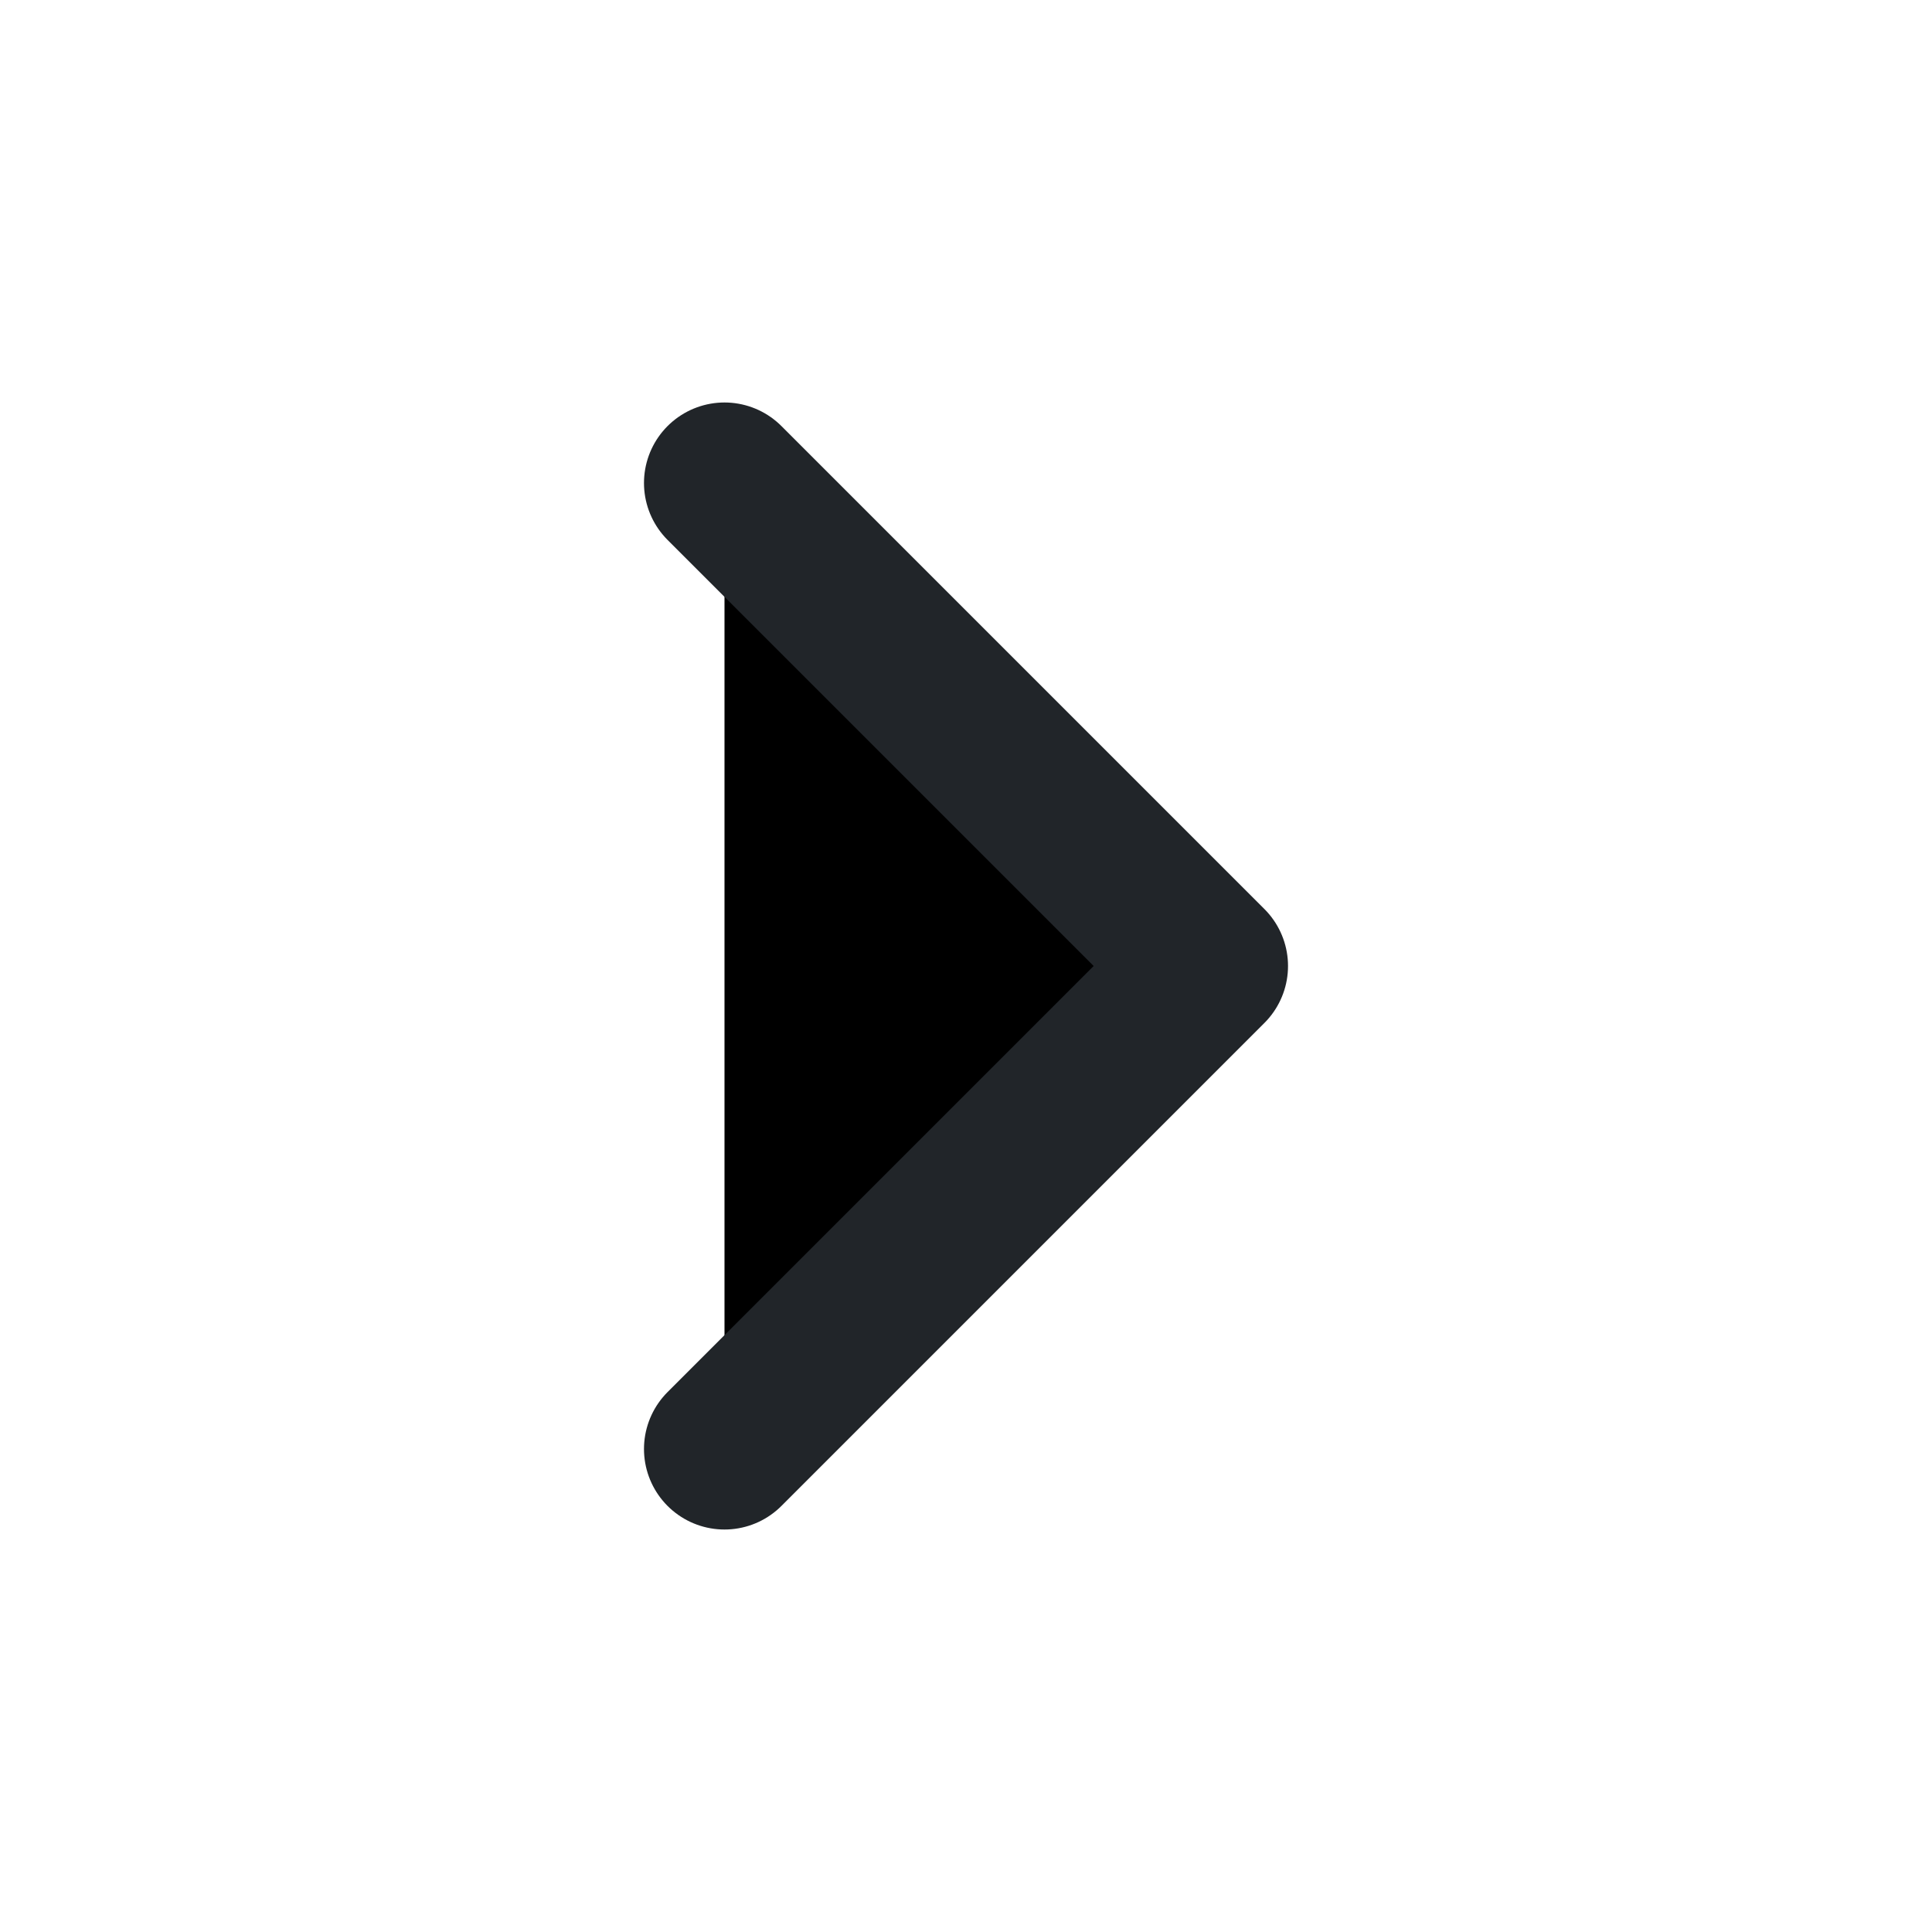
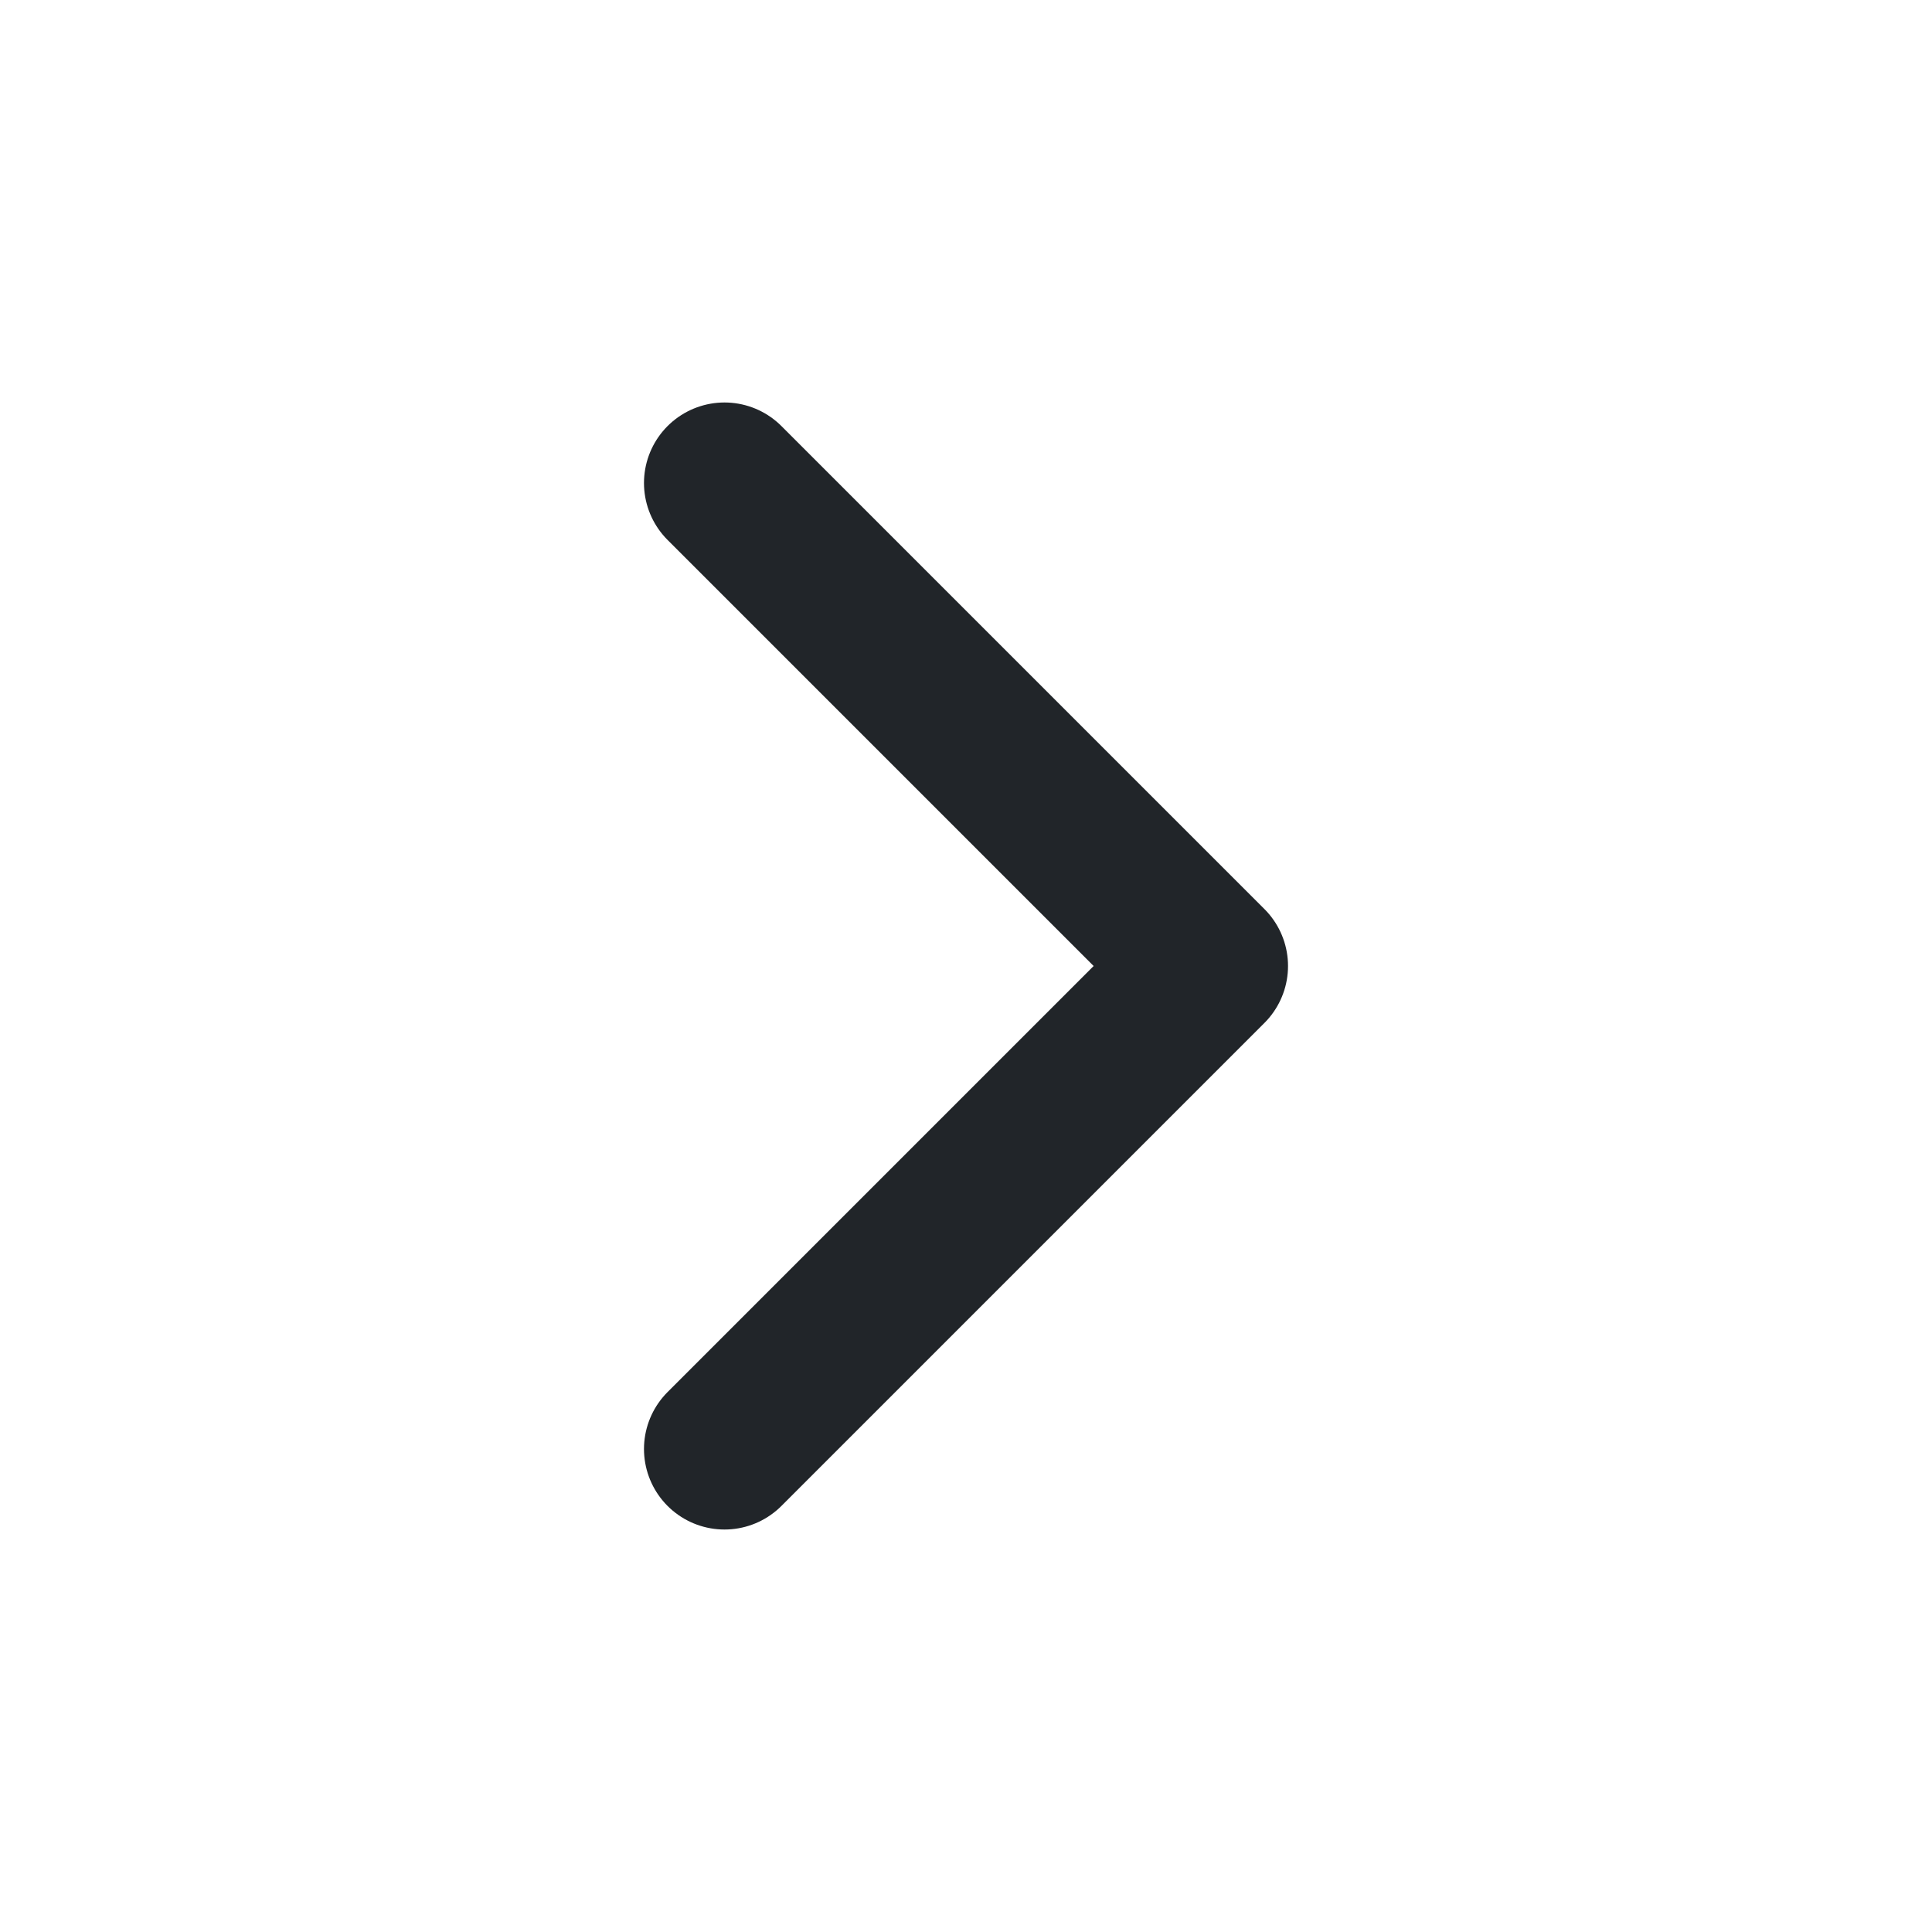
- <svg xmlns="http://www.w3.org/2000/svg" width="20" height="20" viewBox="0 0 20 20" fill="current">
+ <svg xmlns="http://www.w3.org/2000/svg" width="20" height="20" viewBox="0 0 20 20" fill="none">
  <path d="M7.5 15L12.5 10L7.5 5" stroke="#212529" stroke-width="1.667" stroke-linecap="round" stroke-linejoin="round" />
</svg>
